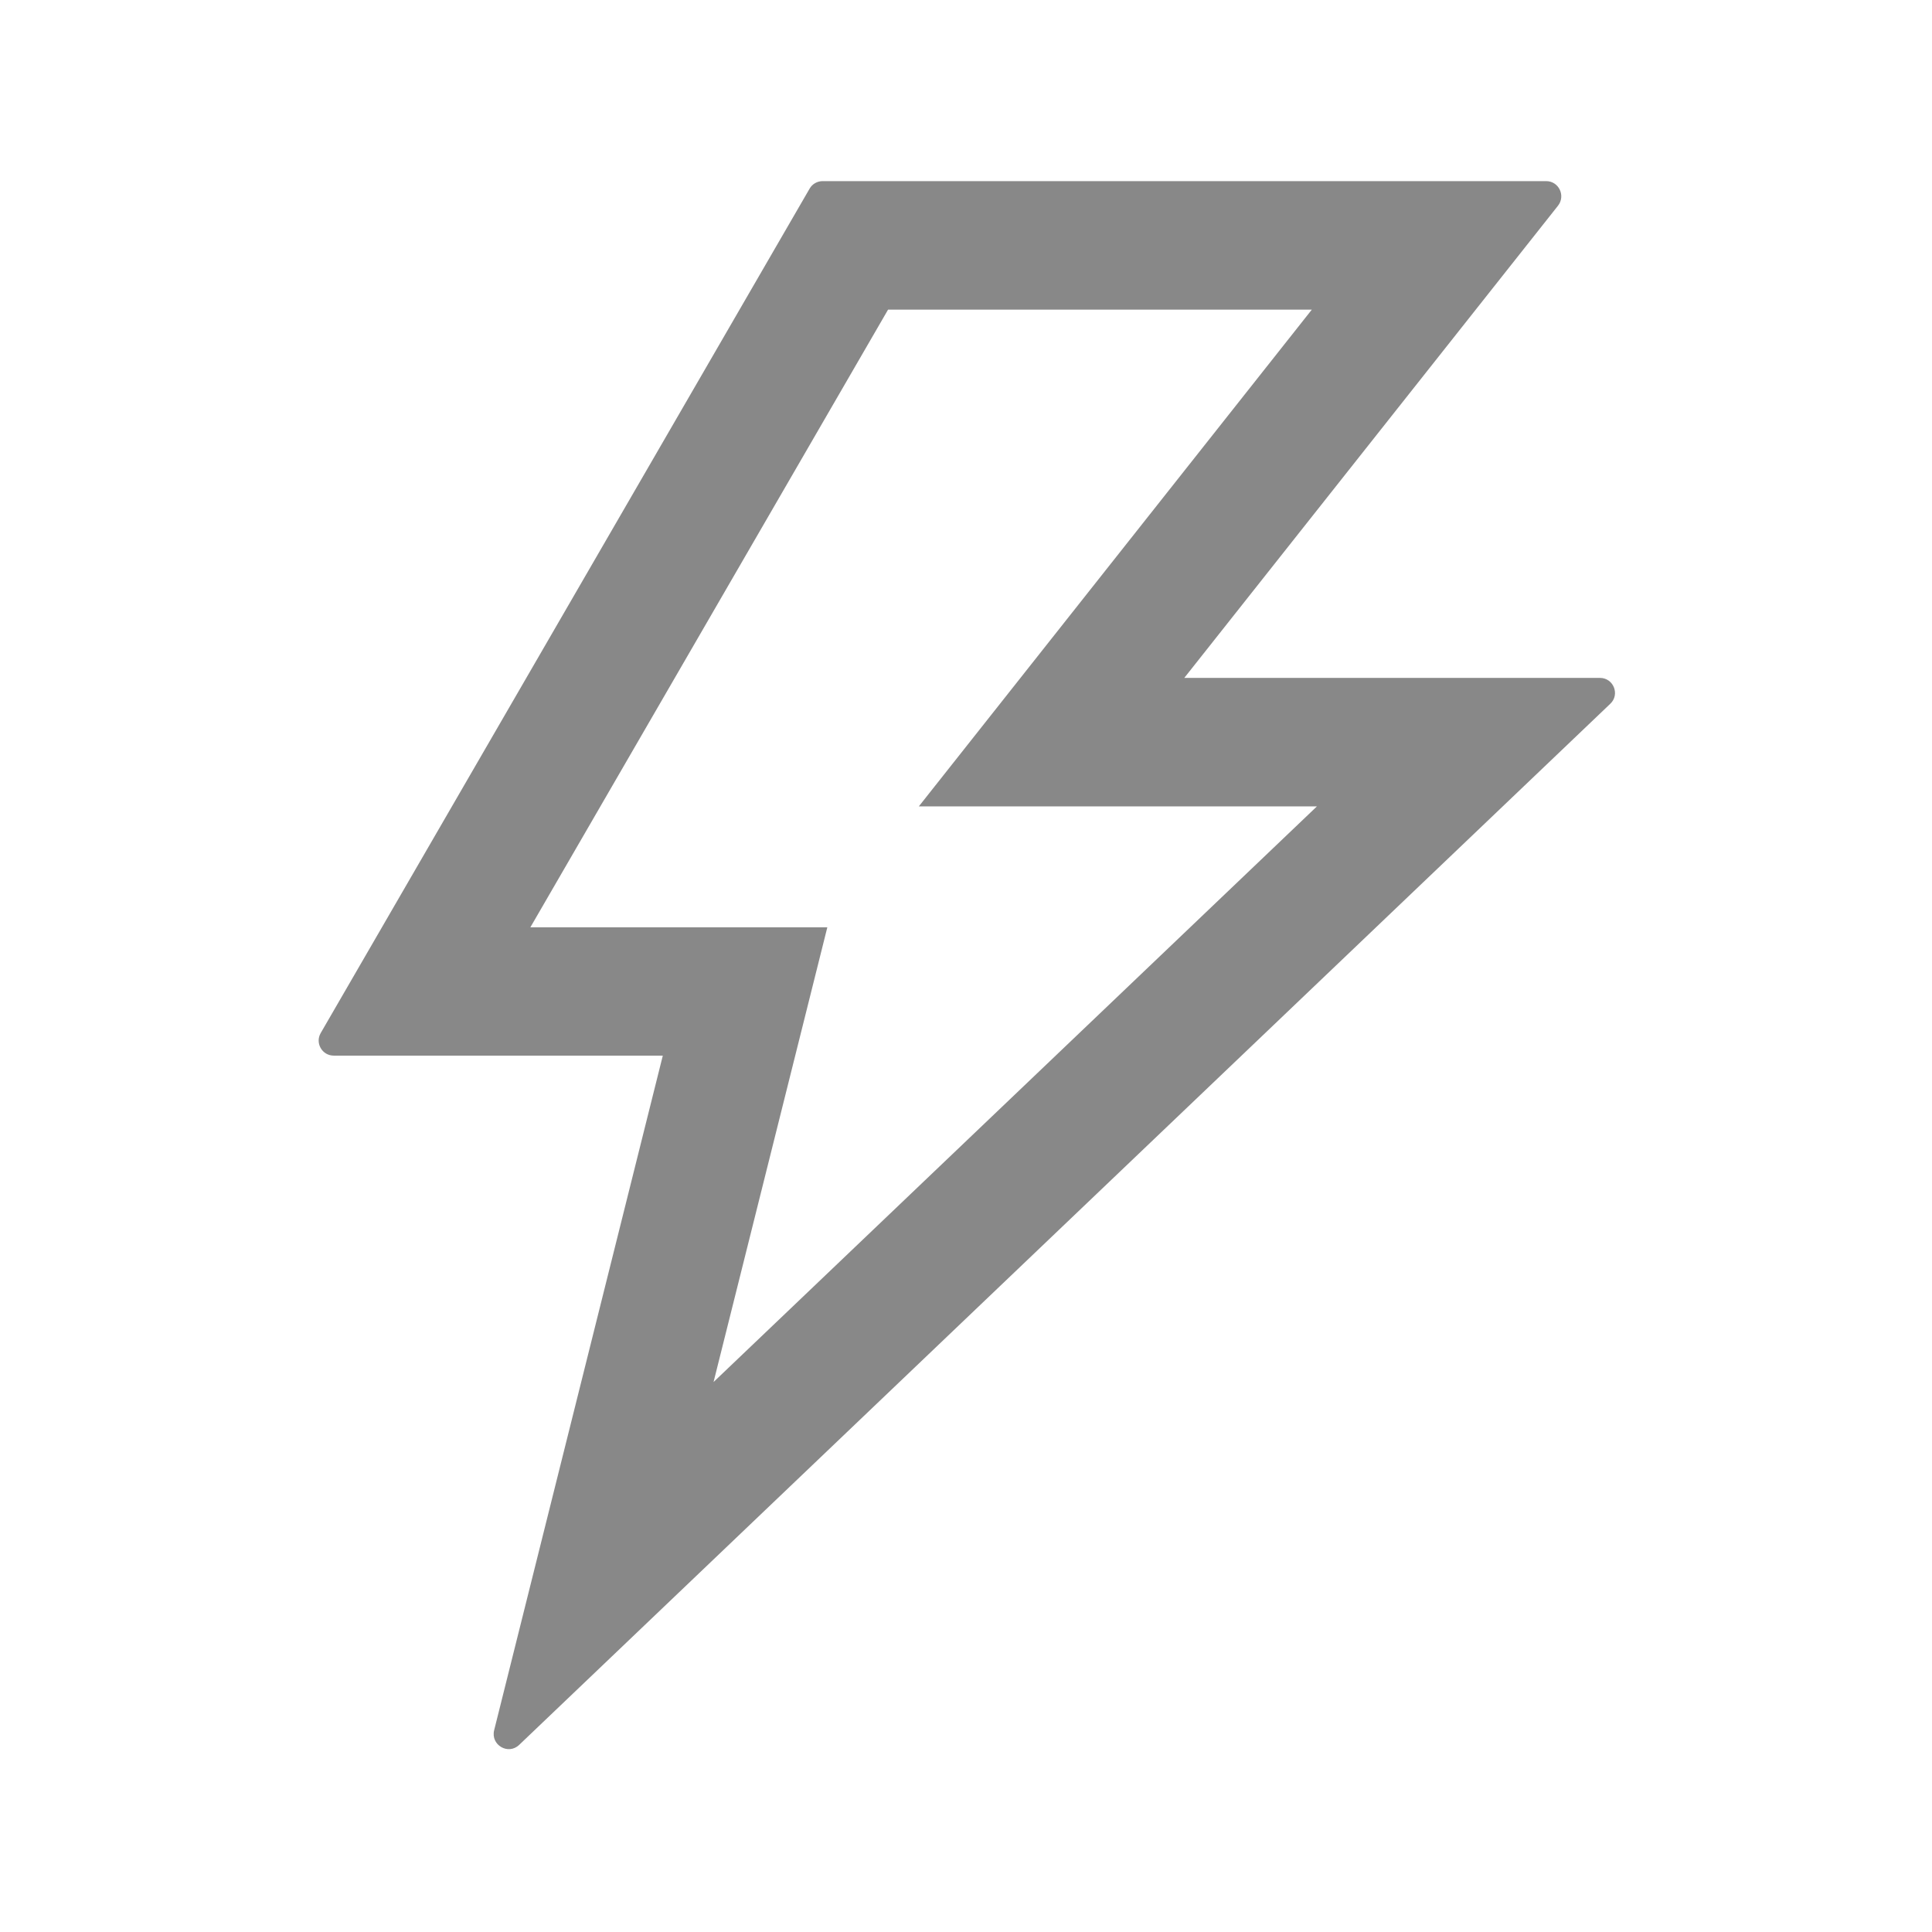
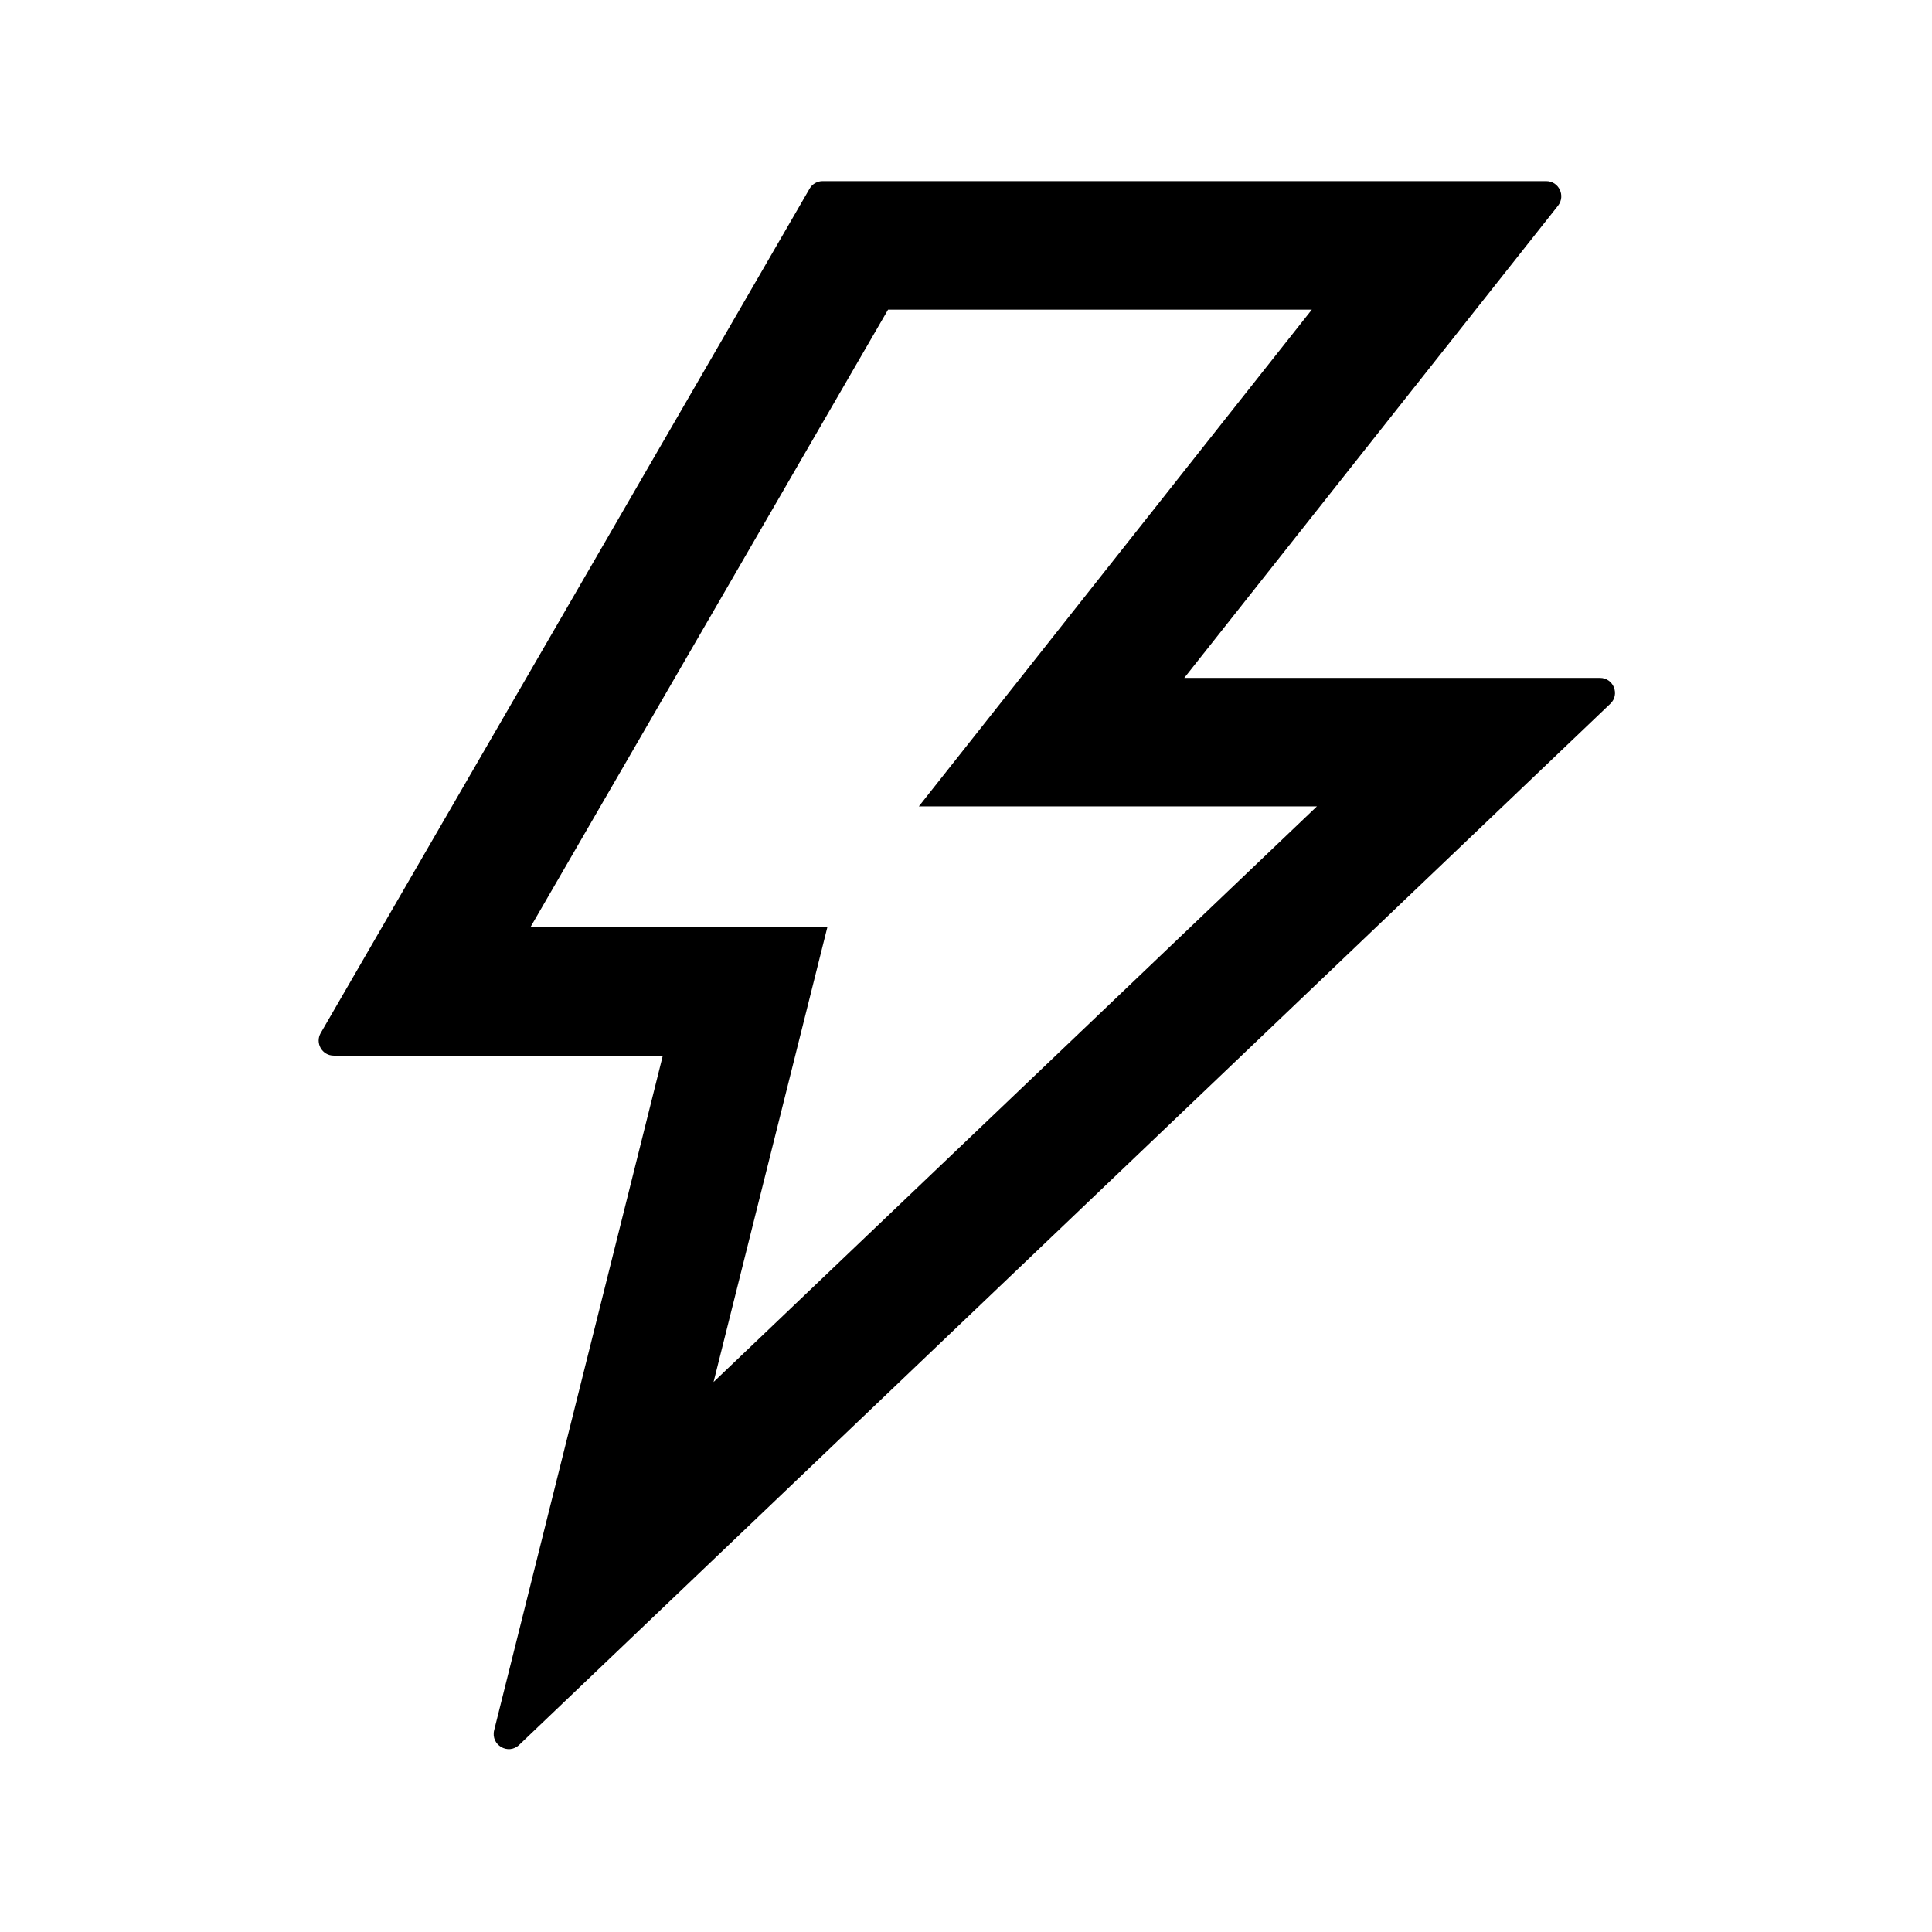
<svg xmlns="http://www.w3.org/2000/svg" viewBox="0 0 1024 1024">
-   <path fill="#888" d="M848 359.3H627.7L825.8 109c4.1-5.3.4-13-6.3-13H436c-2.8 0-5.5 1.5-6.9 4L170 547.5c-3.1 5.3.7 12 6.9 12h174.4l-89.4 357.6c-1.9 7.8 7.5 13.3 13.3 7.7L853.5 373c5.2-4.9 1.7-13.7-5.5-13.7zM378.2 732.5l60.3-241H281.1l189.6-327.4h224.6L487 427.4h211L378.2 732.5z" />
+   <path fill="black" d="M848 359.3H627.7L825.8 109c4.1-5.3.4-13-6.3-13H436c-2.8 0-5.5 1.5-6.9 4L170 547.5c-3.1 5.3.7 12 6.9 12h174.4l-89.4 357.6c-1.9 7.8 7.5 13.3 13.3 7.7L853.5 373c5.2-4.9 1.7-13.7-5.5-13.7zM378.2 732.5l60.3-241H281.1l189.6-327.4h224.6L487 427.4h211L378.2 732.5z" />
</svg>
